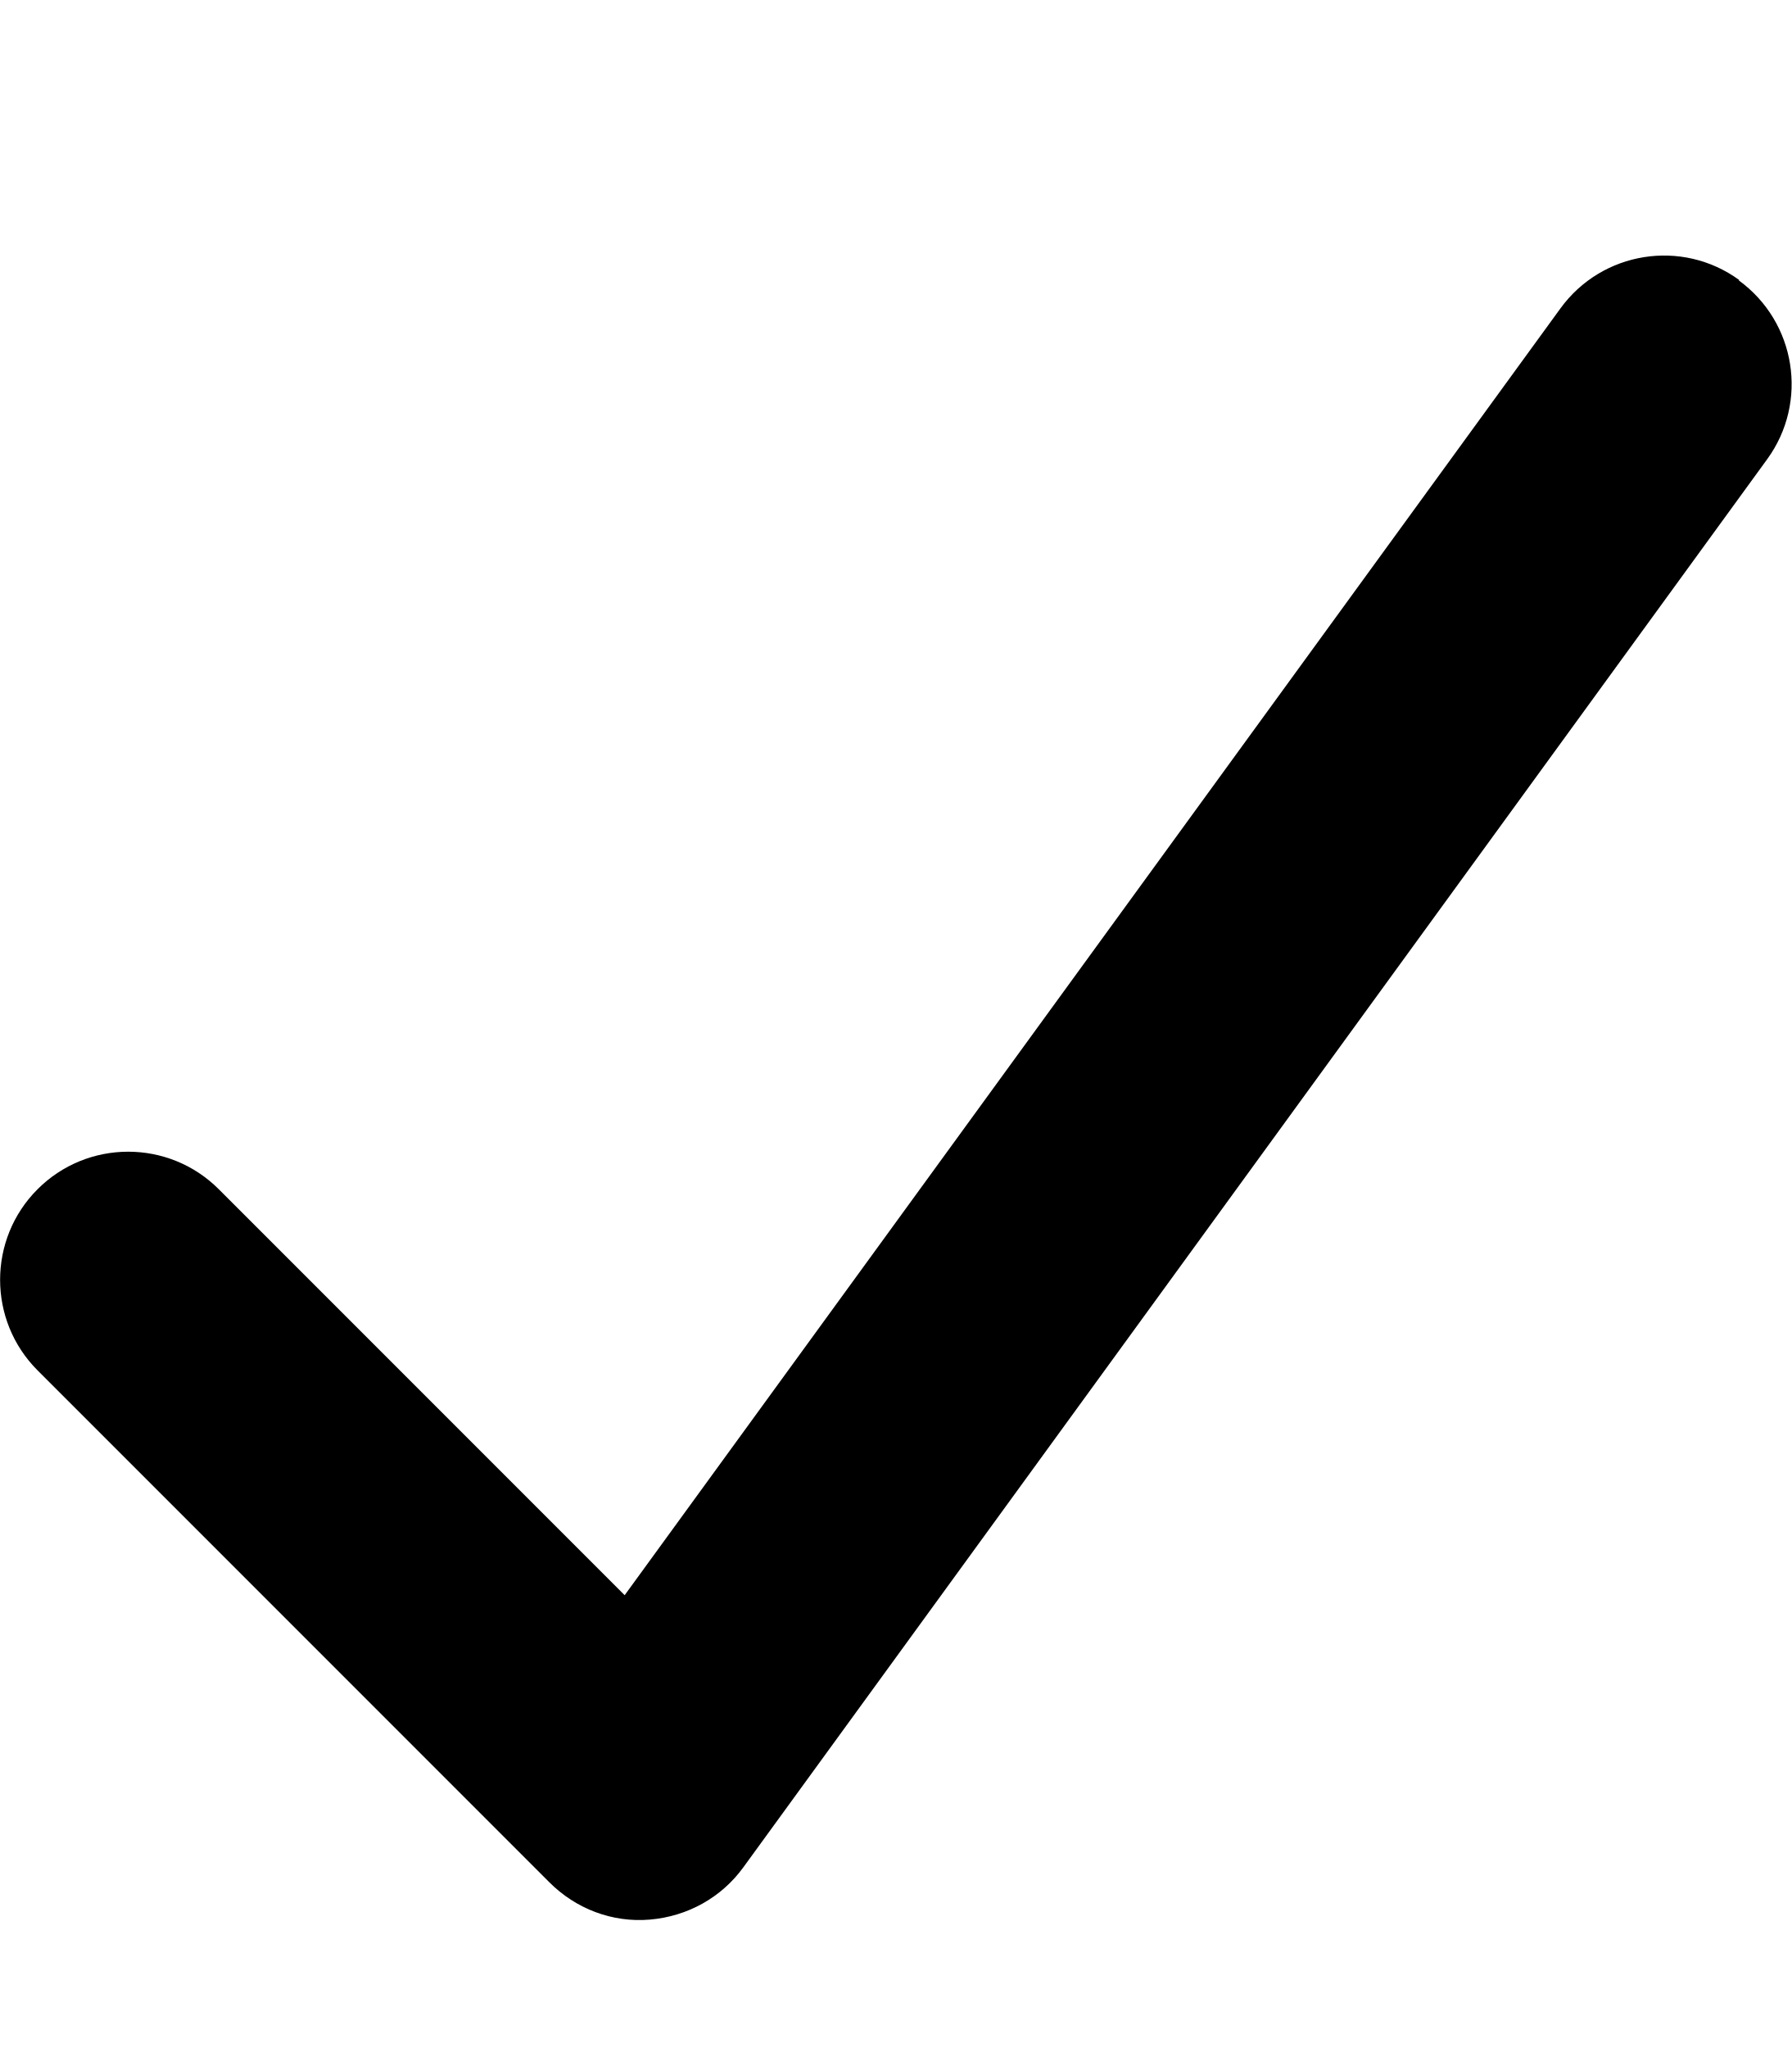
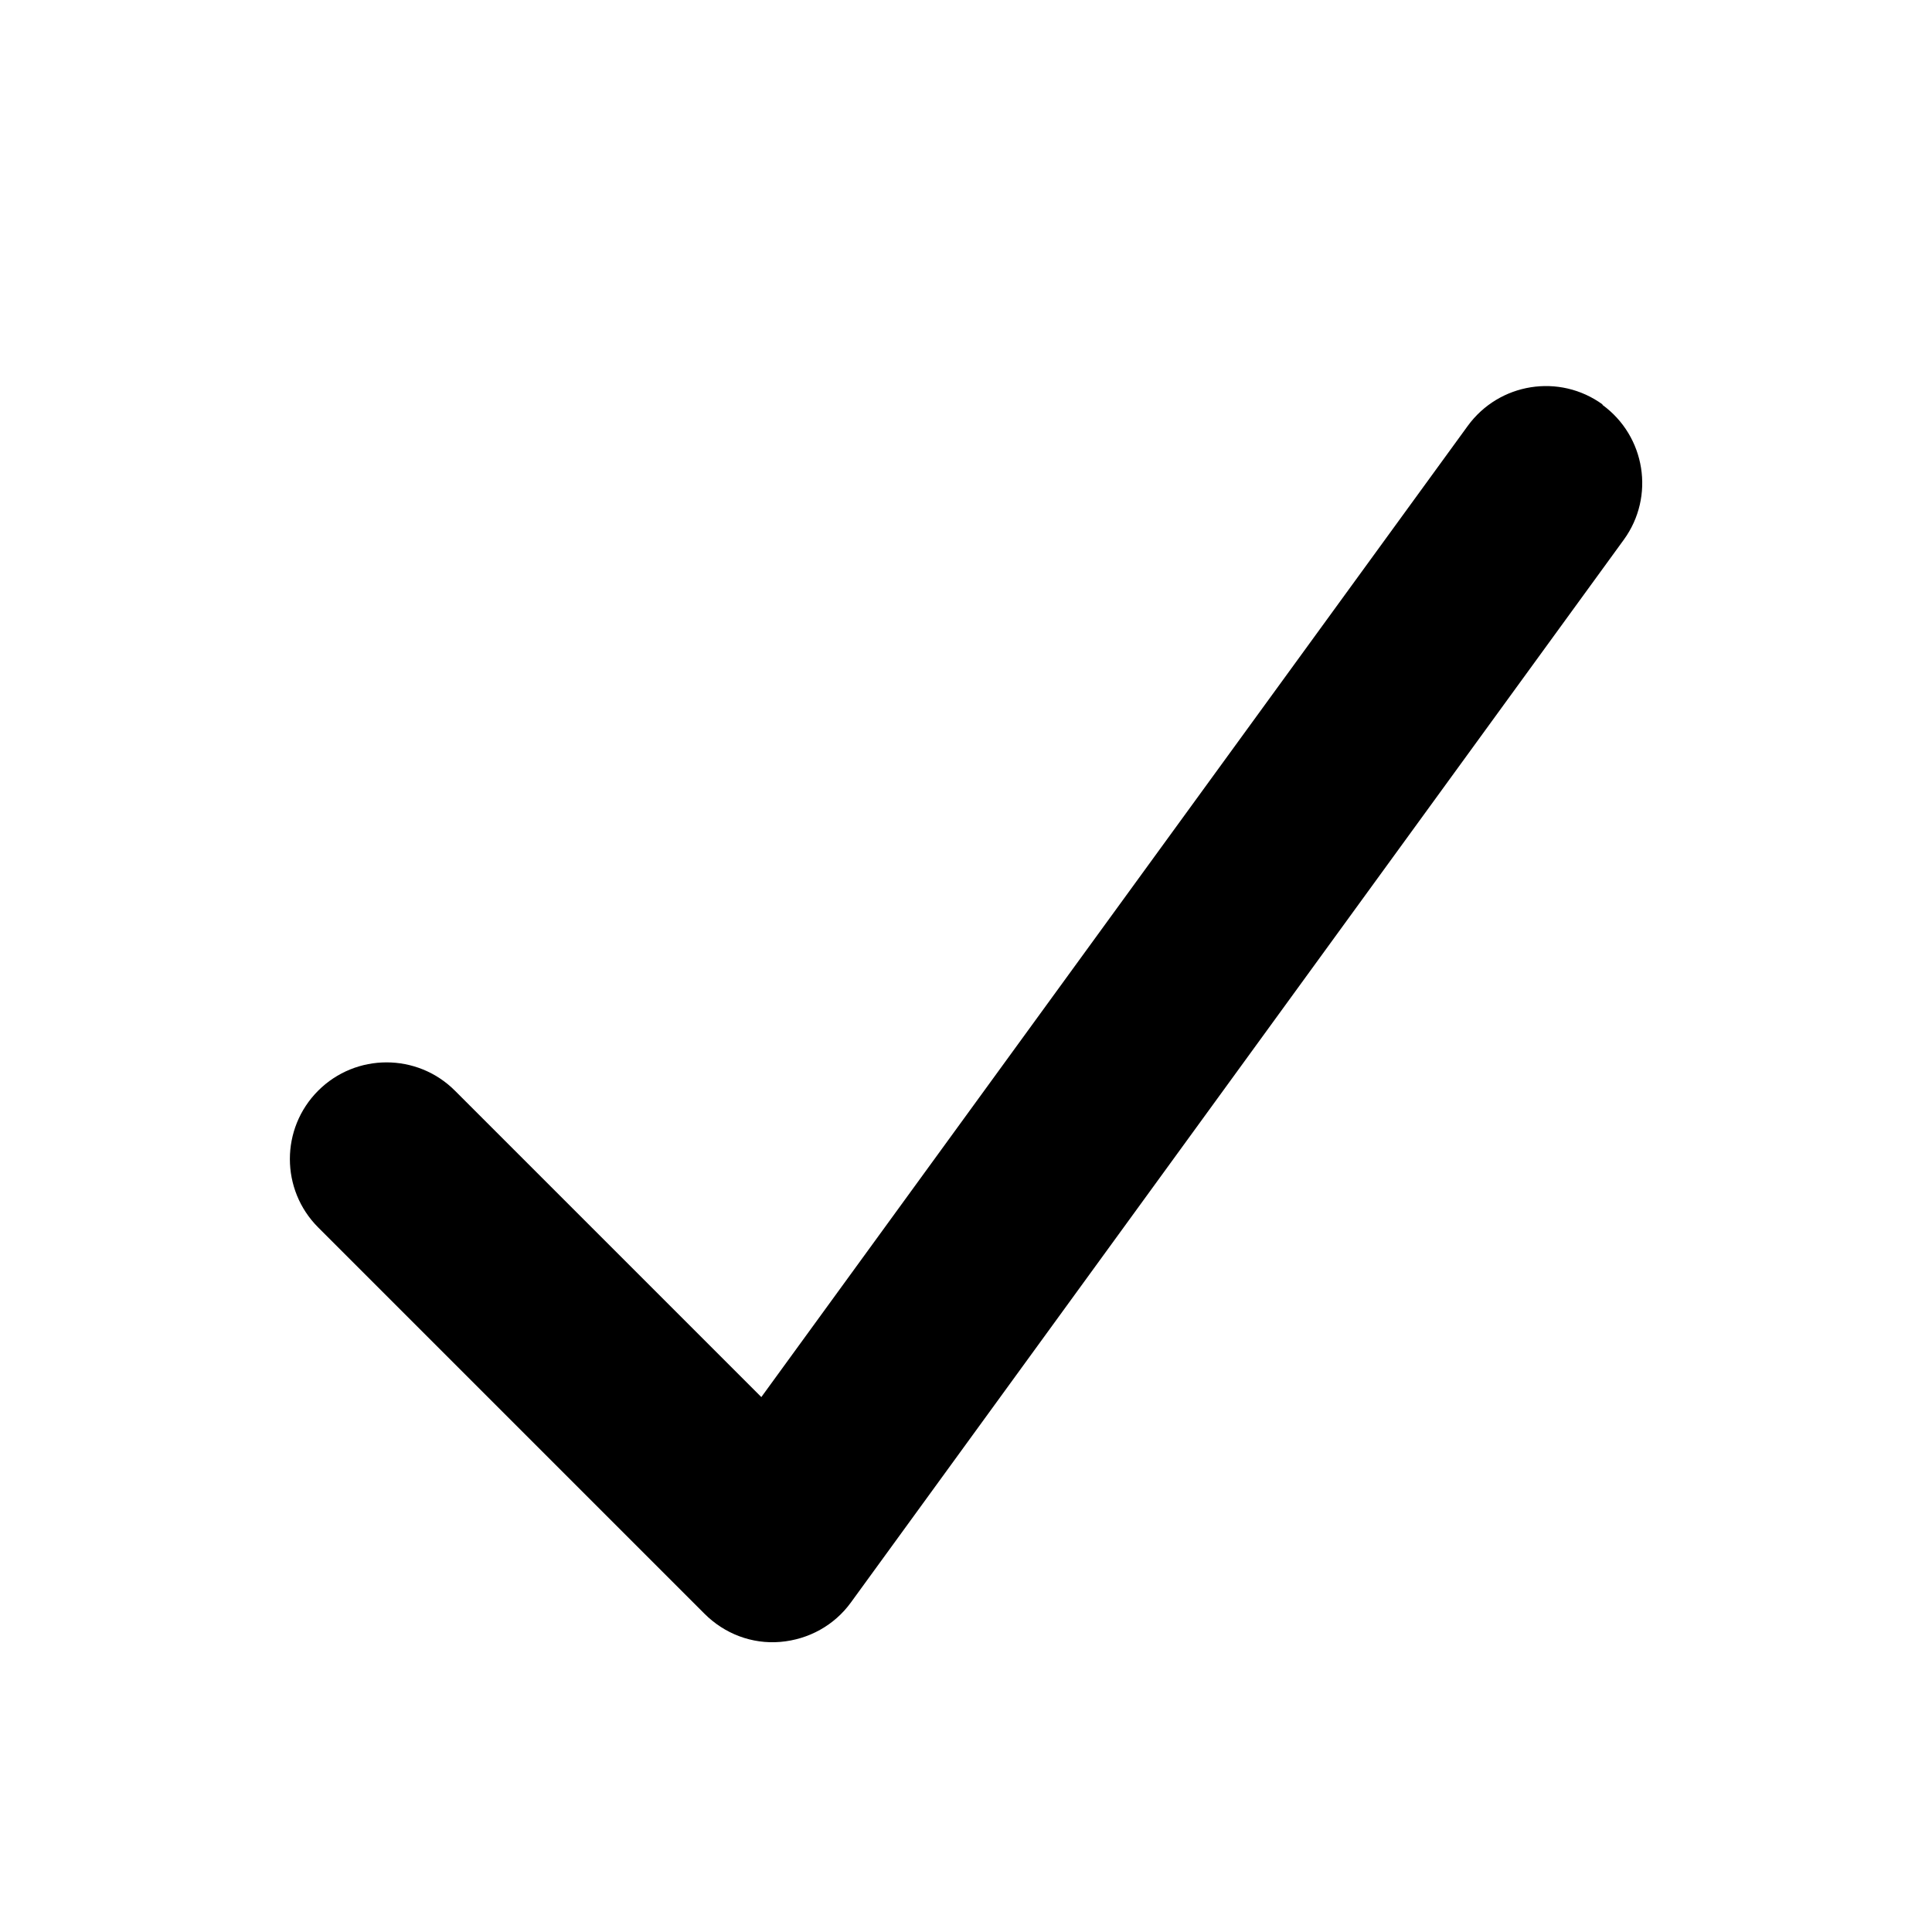
- <svg xmlns="http://www.w3.org/2000/svg" viewBox="0 0 448 512">
-   <path fill="currentColor" d="M434.8 70.1c14.3 10.4 17.5 30.4 7.1 44.7l-256 352c-5.5 7.6-14 12.3-23.4 13.1s-18.5-2.7-25.1-9.3l-128-128c-12.5-12.5-12.5-32.8 0-45.3s32.8-12.5 45.3 0l101.5 101.5 234-321.7c10.4-14.3 30.4-17.5 44.7-7.1z" />
+ <svg xmlns="http://www.w3.org/2000/svg" viewBox="0 0 640 640">
+   <path d="M530.8 134.1C545.1 144.5 548.3 164.5 537.9 178.8L281.9 530.8C276.4 538.4 267.9 543.1 258.5 543.9C249.1 544.7 240 541.2 233.4 534.6L105.4 406.6C92.9 394.1 92.9 373.8 105.4 361.3C117.9 348.8 138.2 348.8 150.7 361.3L252.2 462.8L486.2 141.1C496.6 126.8 516.6 123.6 530.9 134z" />
</svg>
